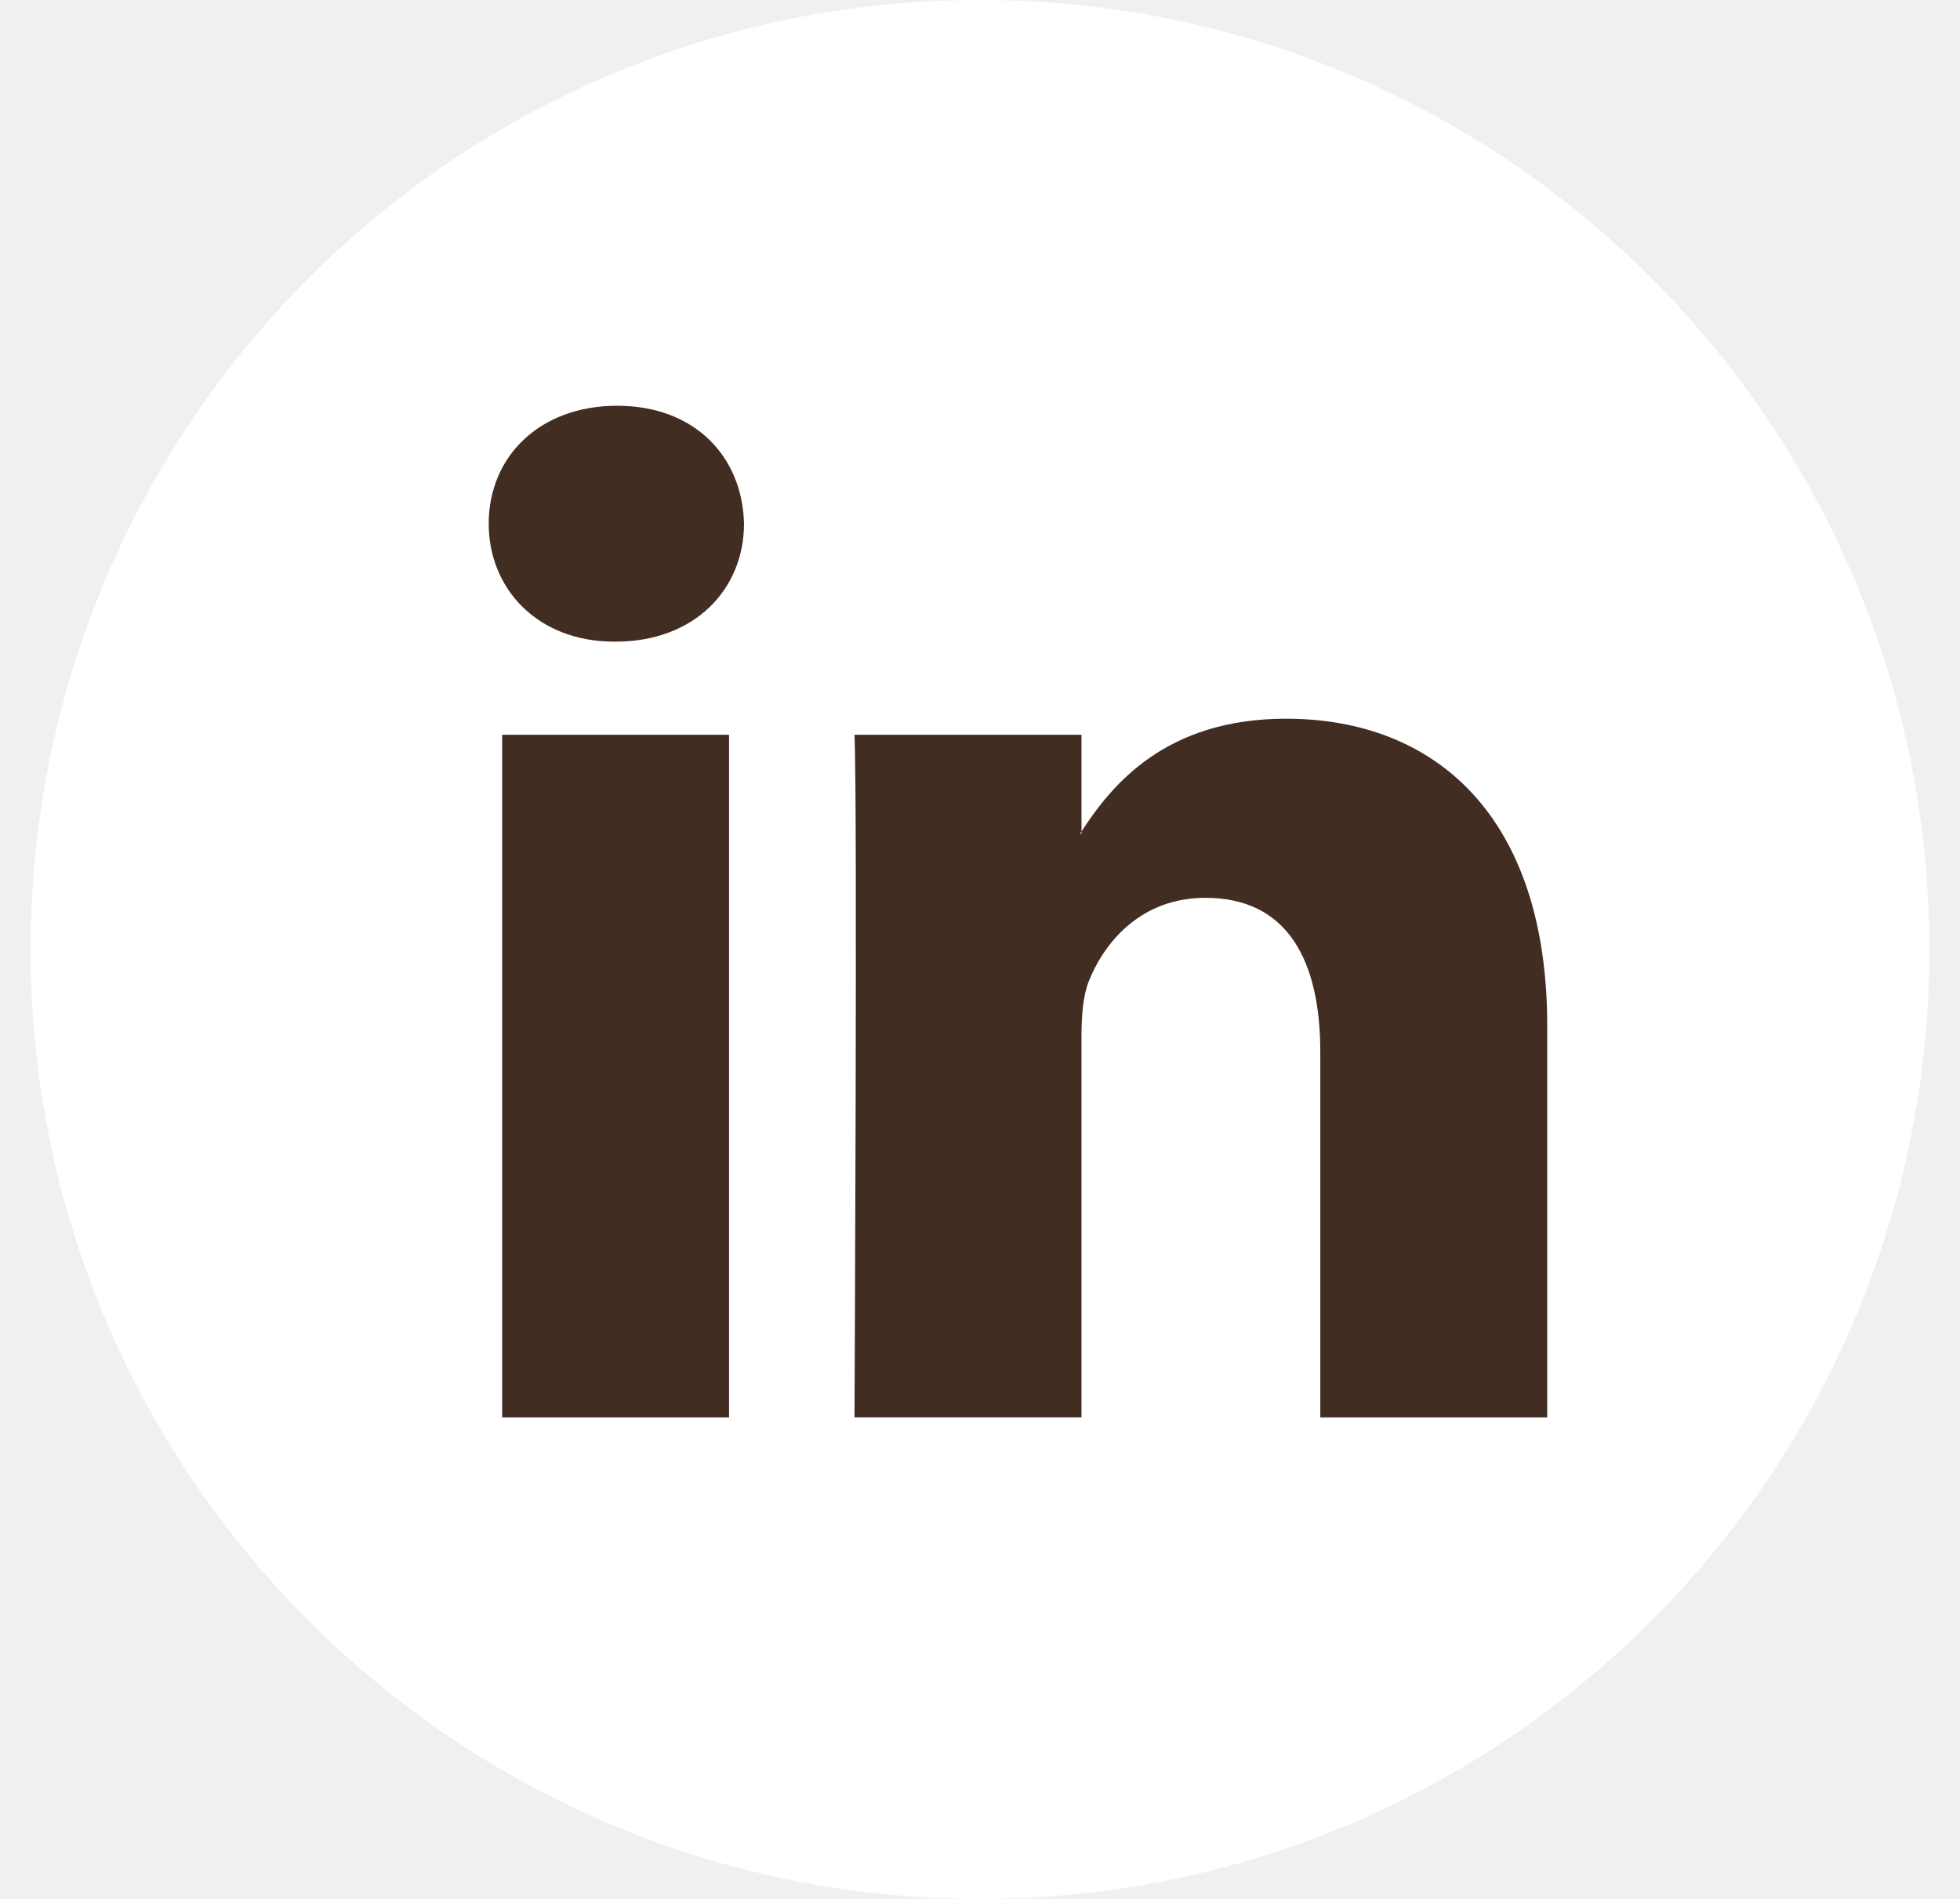
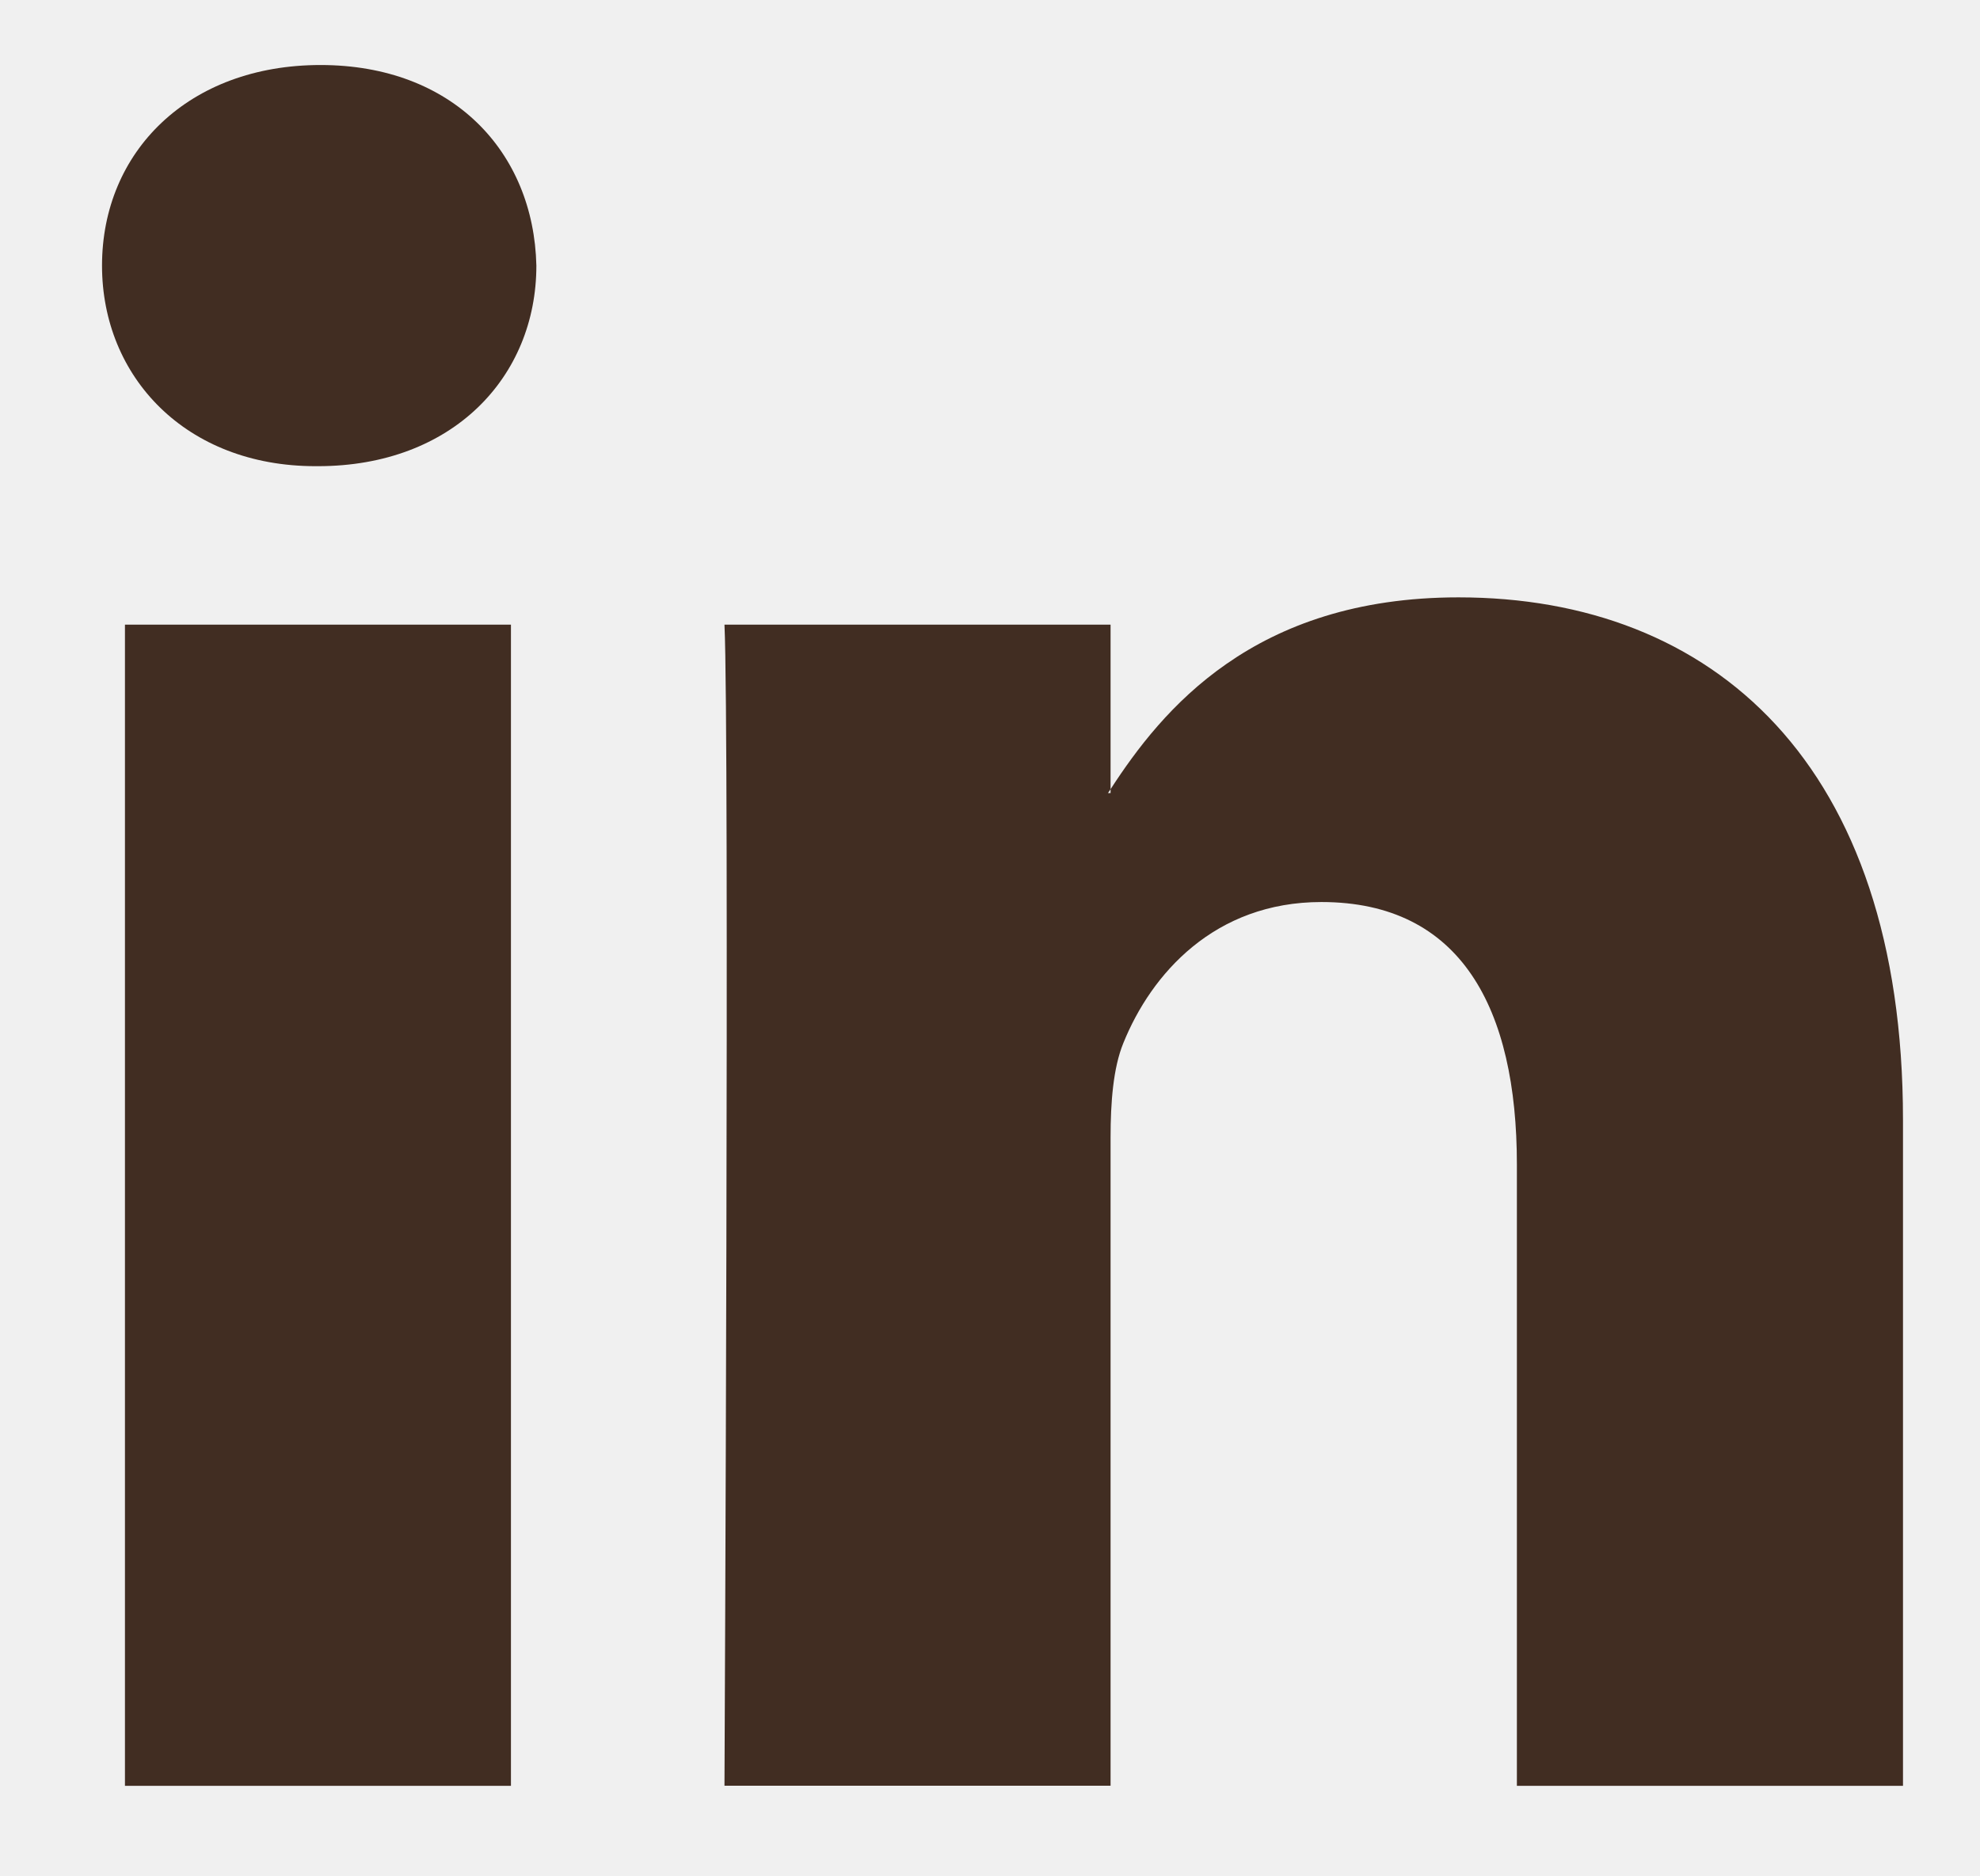
- <svg xmlns="http://www.w3.org/2000/svg" width="32" height="31" viewBox="0 0 32 31" fill="none">
-   <path d="M16 31C24.56 31 31.5 24.06 31.5 15.5C31.5 6.94 24.56 0 16 0C7.44 0 0.5 6.94 0.5 15.5C0.5 24.06 7.44 31 16 31Z" fill="white" />
-   <path d="M25.261 16.748V23.139H21.556V17.176C21.556 15.679 21.021 14.657 19.68 14.657C18.656 14.657 18.048 15.345 17.779 16.012C17.682 16.25 17.657 16.581 17.657 16.915V23.138H13.951C13.951 23.138 14.001 13.04 13.951 11.995H17.657V13.574C17.65 13.586 17.639 13.599 17.632 13.611H17.657V13.574C18.149 12.816 19.027 11.733 20.996 11.733C23.434 11.733 25.261 13.326 25.261 16.748ZM10.076 6.624C8.808 6.624 7.979 7.455 7.979 8.549C7.979 9.618 8.784 10.475 10.027 10.475H10.051C11.343 10.475 12.147 9.618 12.147 8.549C12.122 7.455 11.343 6.624 10.076 6.624ZM8.199 23.139H11.903V11.995H8.199V23.139Z" fill="#412D22" />
+ <svg xmlns="http://www.w3.org/2000/svg" width="19" height="18" viewBox="0 0 19 18" fill="none">
+   <path d="M18.261 10.748V17.139H14.556V11.176C14.556 9.679 14.021 8.657 12.68 8.657C11.656 8.657 11.048 9.345 10.779 10.012C10.682 10.25 10.657 10.581 10.657 10.915V17.138H6.952C6.952 17.138 7.001 7.04 6.952 5.995H10.657V7.574C10.65 7.587 10.639 7.599 10.632 7.611H10.657V7.574C11.149 6.816 12.027 5.733 13.996 5.733C16.434 5.733 18.261 7.326 18.261 10.748ZM3.076 0.624C1.808 0.624 0.979 1.456 0.979 2.549C0.979 3.618 1.784 4.474 3.027 4.474H3.051C4.343 4.474 5.147 3.618 5.147 2.549C5.122 1.456 4.343 0.624 3.076 0.624ZM1.199 17.139H4.903V5.995H1.199V17.139Z" fill="#412D22" />
</svg>
